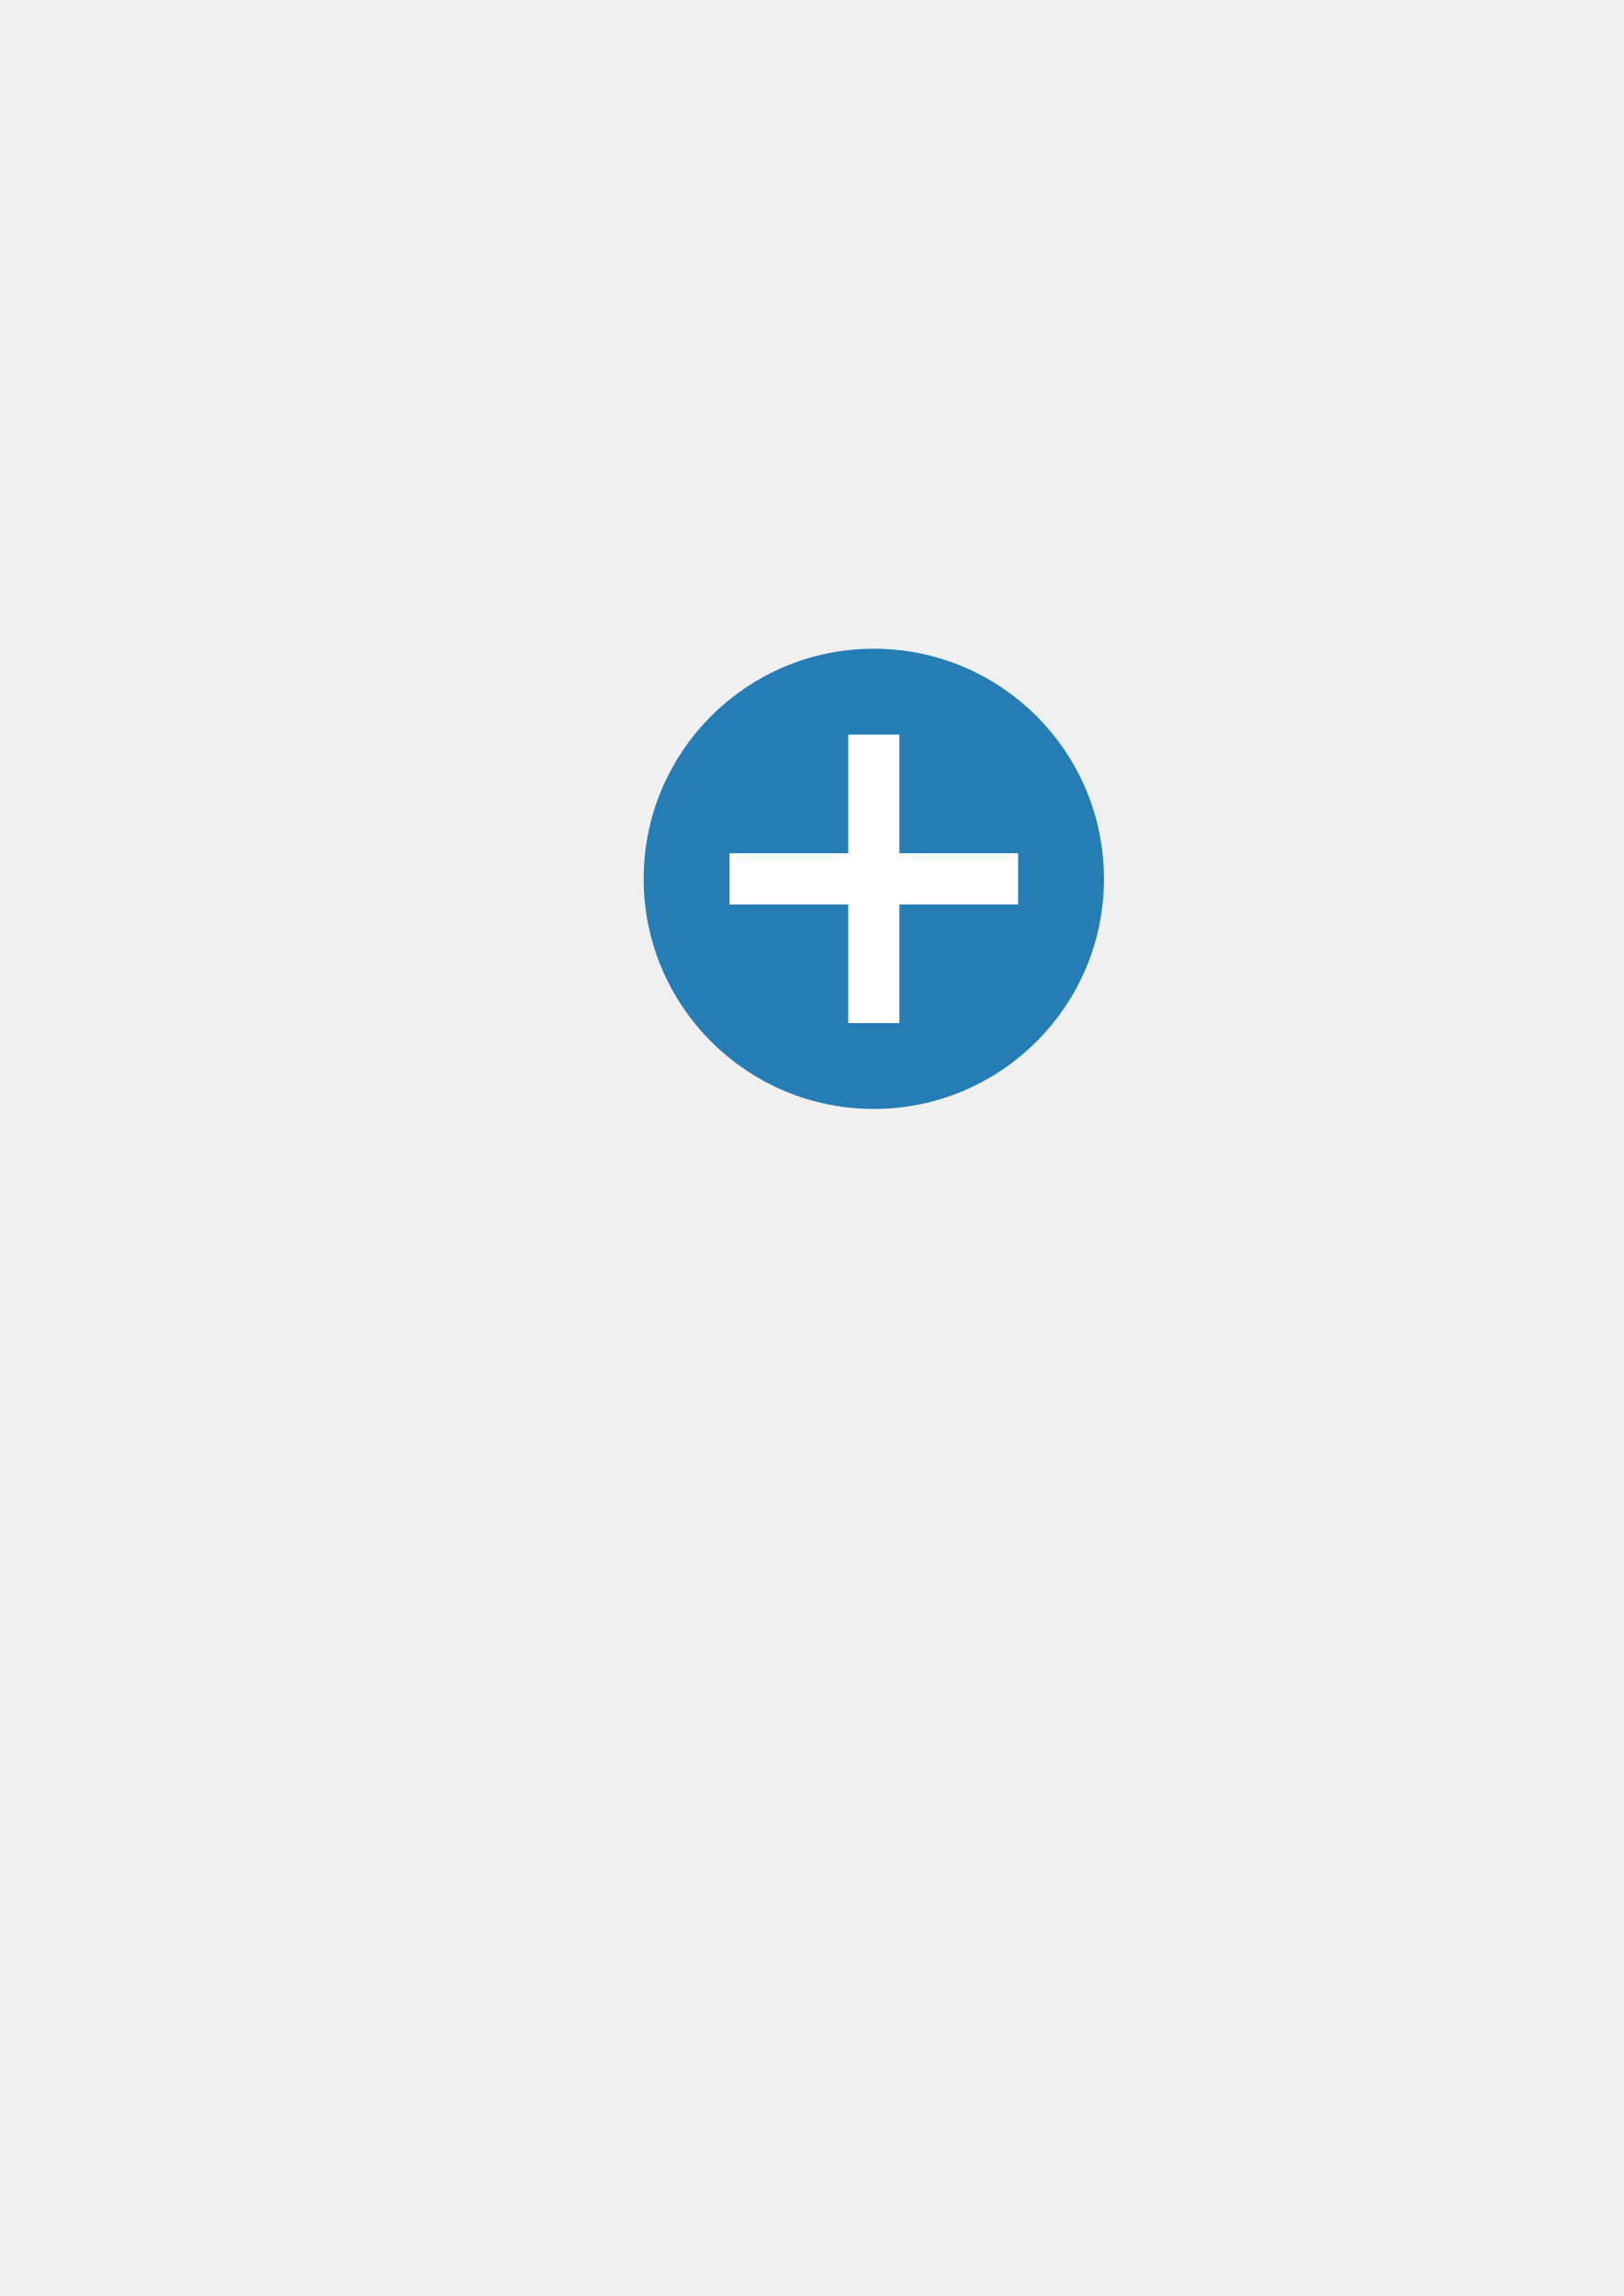
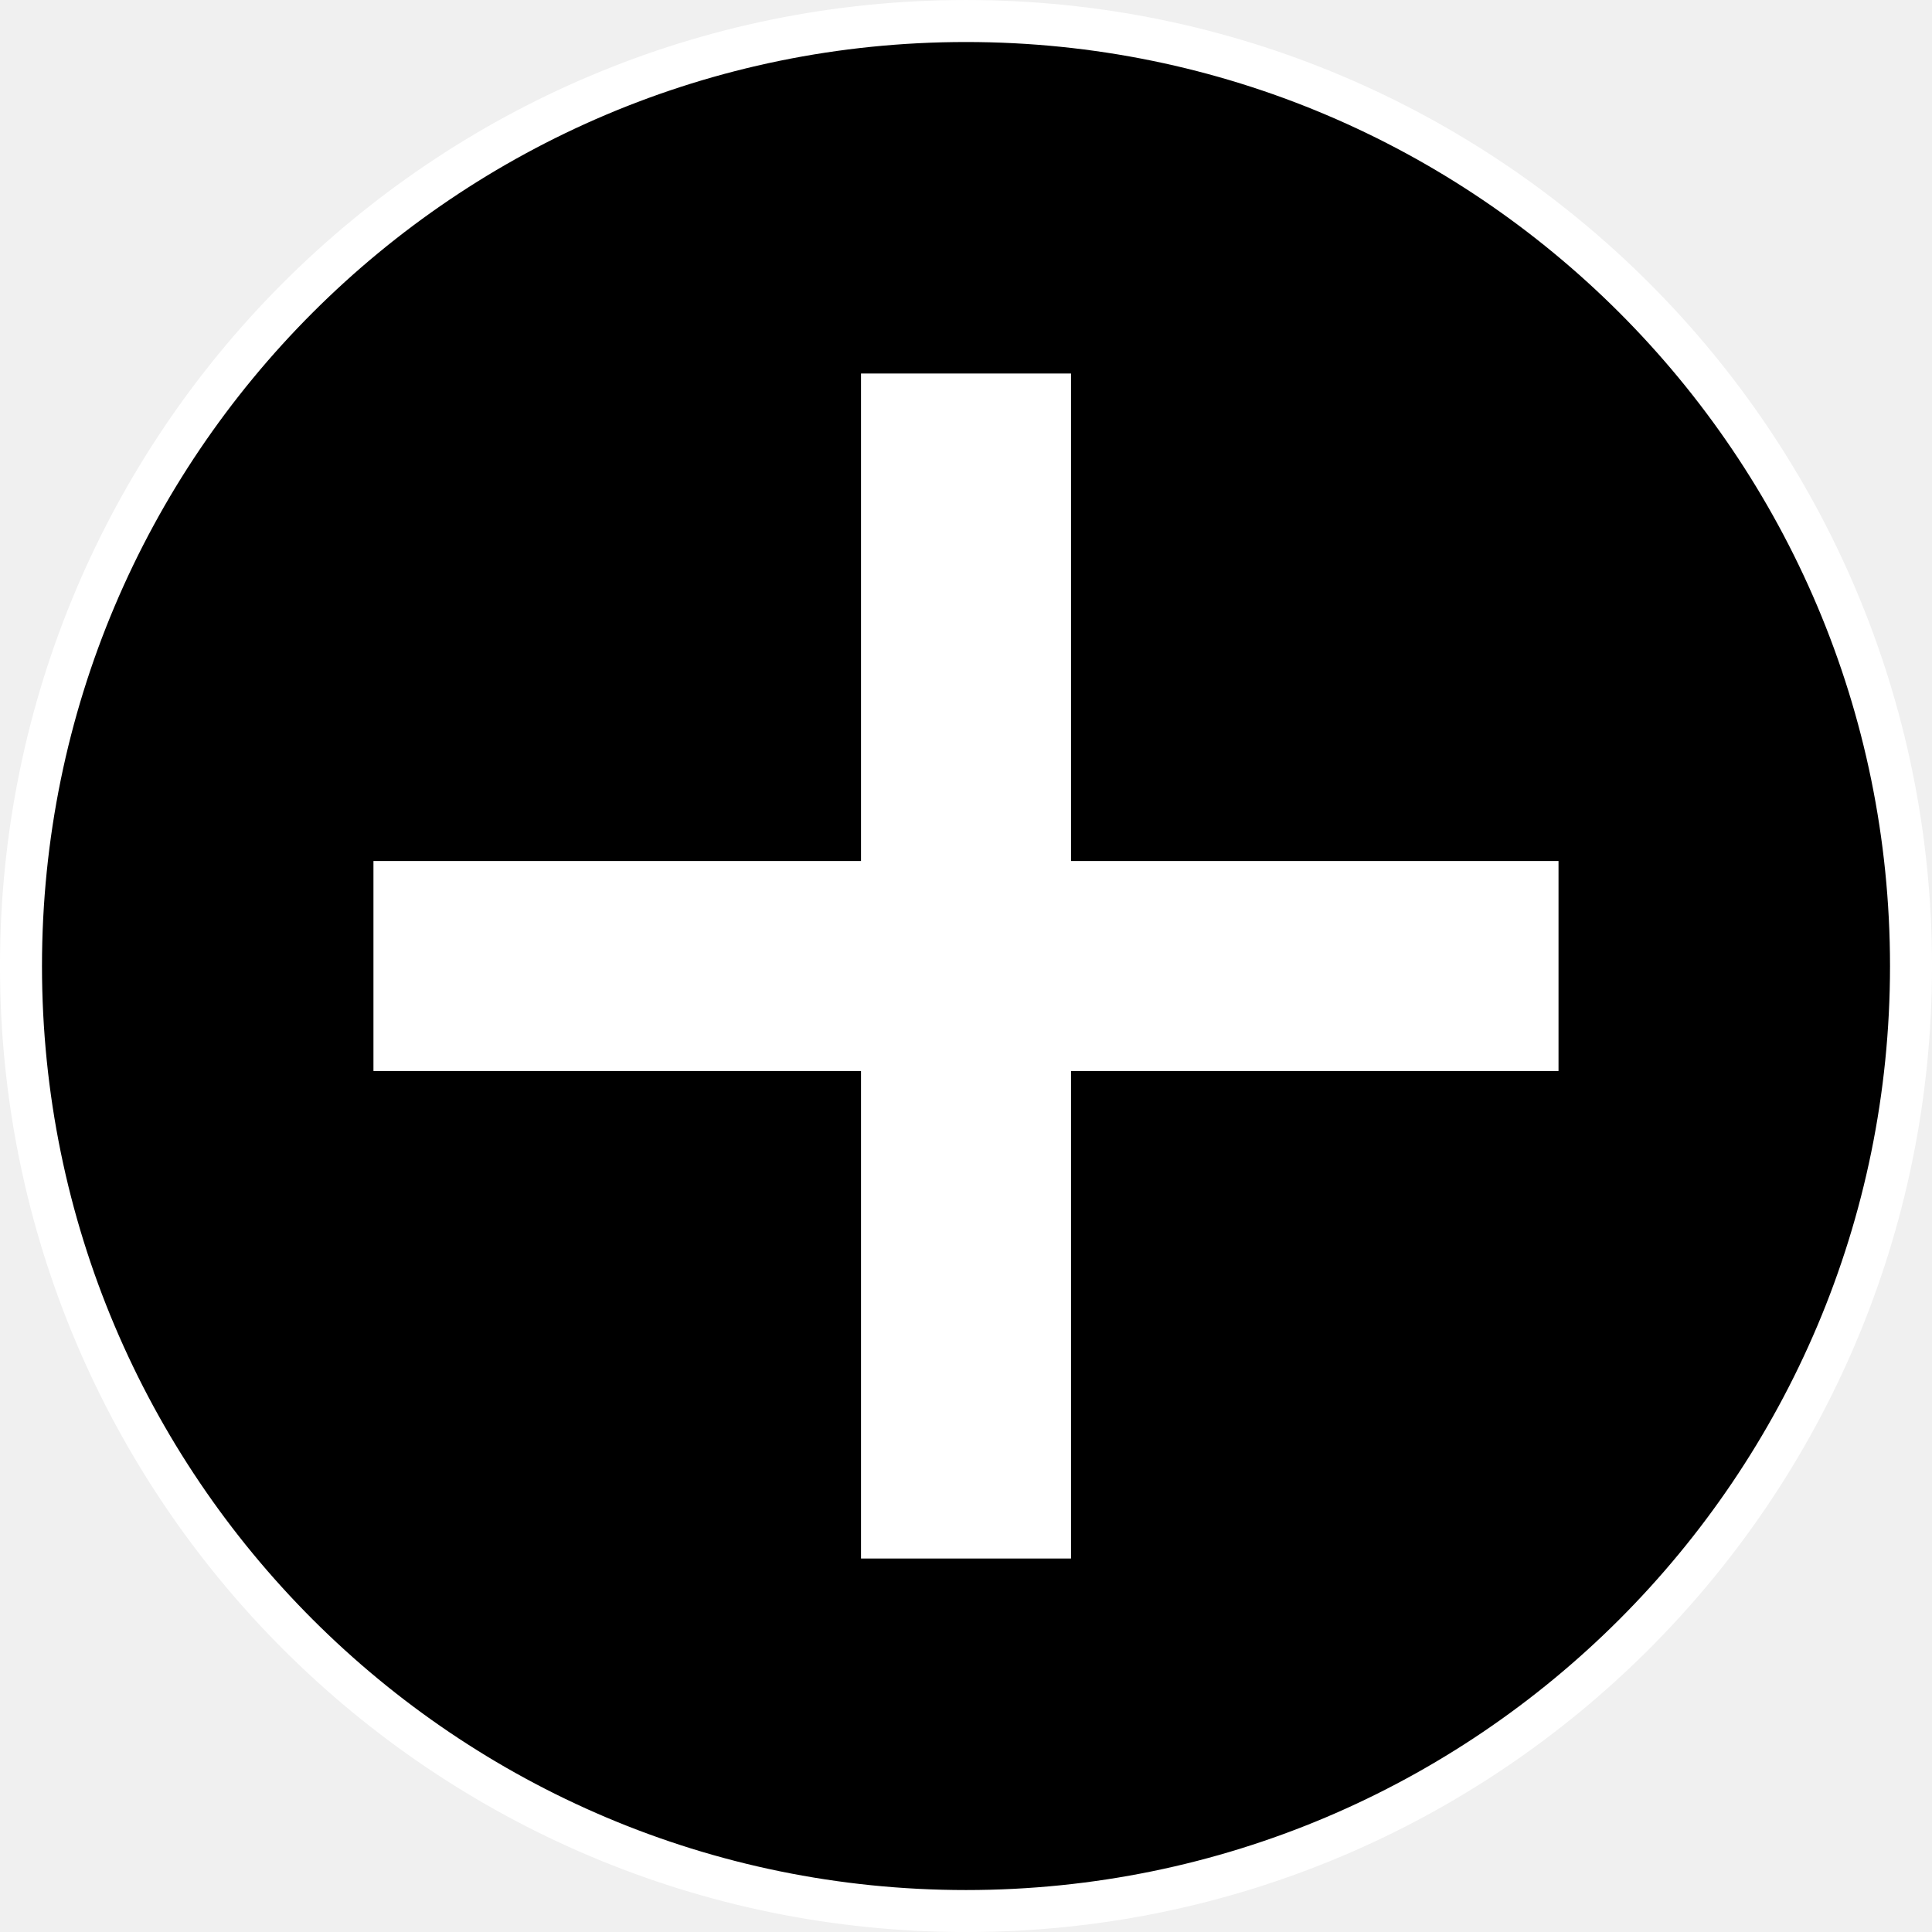
- <svg xmlns="http://www.w3.org/2000/svg" id="svg8" version="1.1" viewBox="0 0 210 297" height="297mm" width="210mm">
-   <defs id="defs2" />
-   <g style="display:inline" id="layer2">
-     <circle r="29.766" cy="113.682" cx="113.015" id="path1057" style="fill:#267cb5;fill-opacity:1;stroke:none;stroke-width:0.265;stroke-opacity:1" />
-   </g>
-   <g style="display:inline" id="layer3">
-     <rect y="95.019" x="109.708" height="37.325" width="6.615" id="rect1063" style="fill:#ffffff;fill-opacity:1;stroke:none;stroke-width:0.265;stroke-opacity:1" />
-     <rect transform="rotate(90)" style="fill:#ffffff;fill-opacity:1;stroke:none;stroke-width:0.265;stroke-opacity:1" id="rect1065" width="6.615" height="37.325" x="110.374" y="-131.677" />
+ <svg xmlns="http://www.w3.org/2000/svg" viewBox="0 0 60.854 60.854" height="230" width="230">
+   <circle r="29.766" cy="113.682" cx="113.015" transform="translate(-82.588 -83.254)" stroke="#fff" stroke-width="1.323" />
+   <g fill="#fff">
+     <path d="M27.12 11.765h6.615V49.09H27.12z" />
+     <path d="M49.09 27.12v6.615H11.763V27.12z" />
  </g>
</svg>
